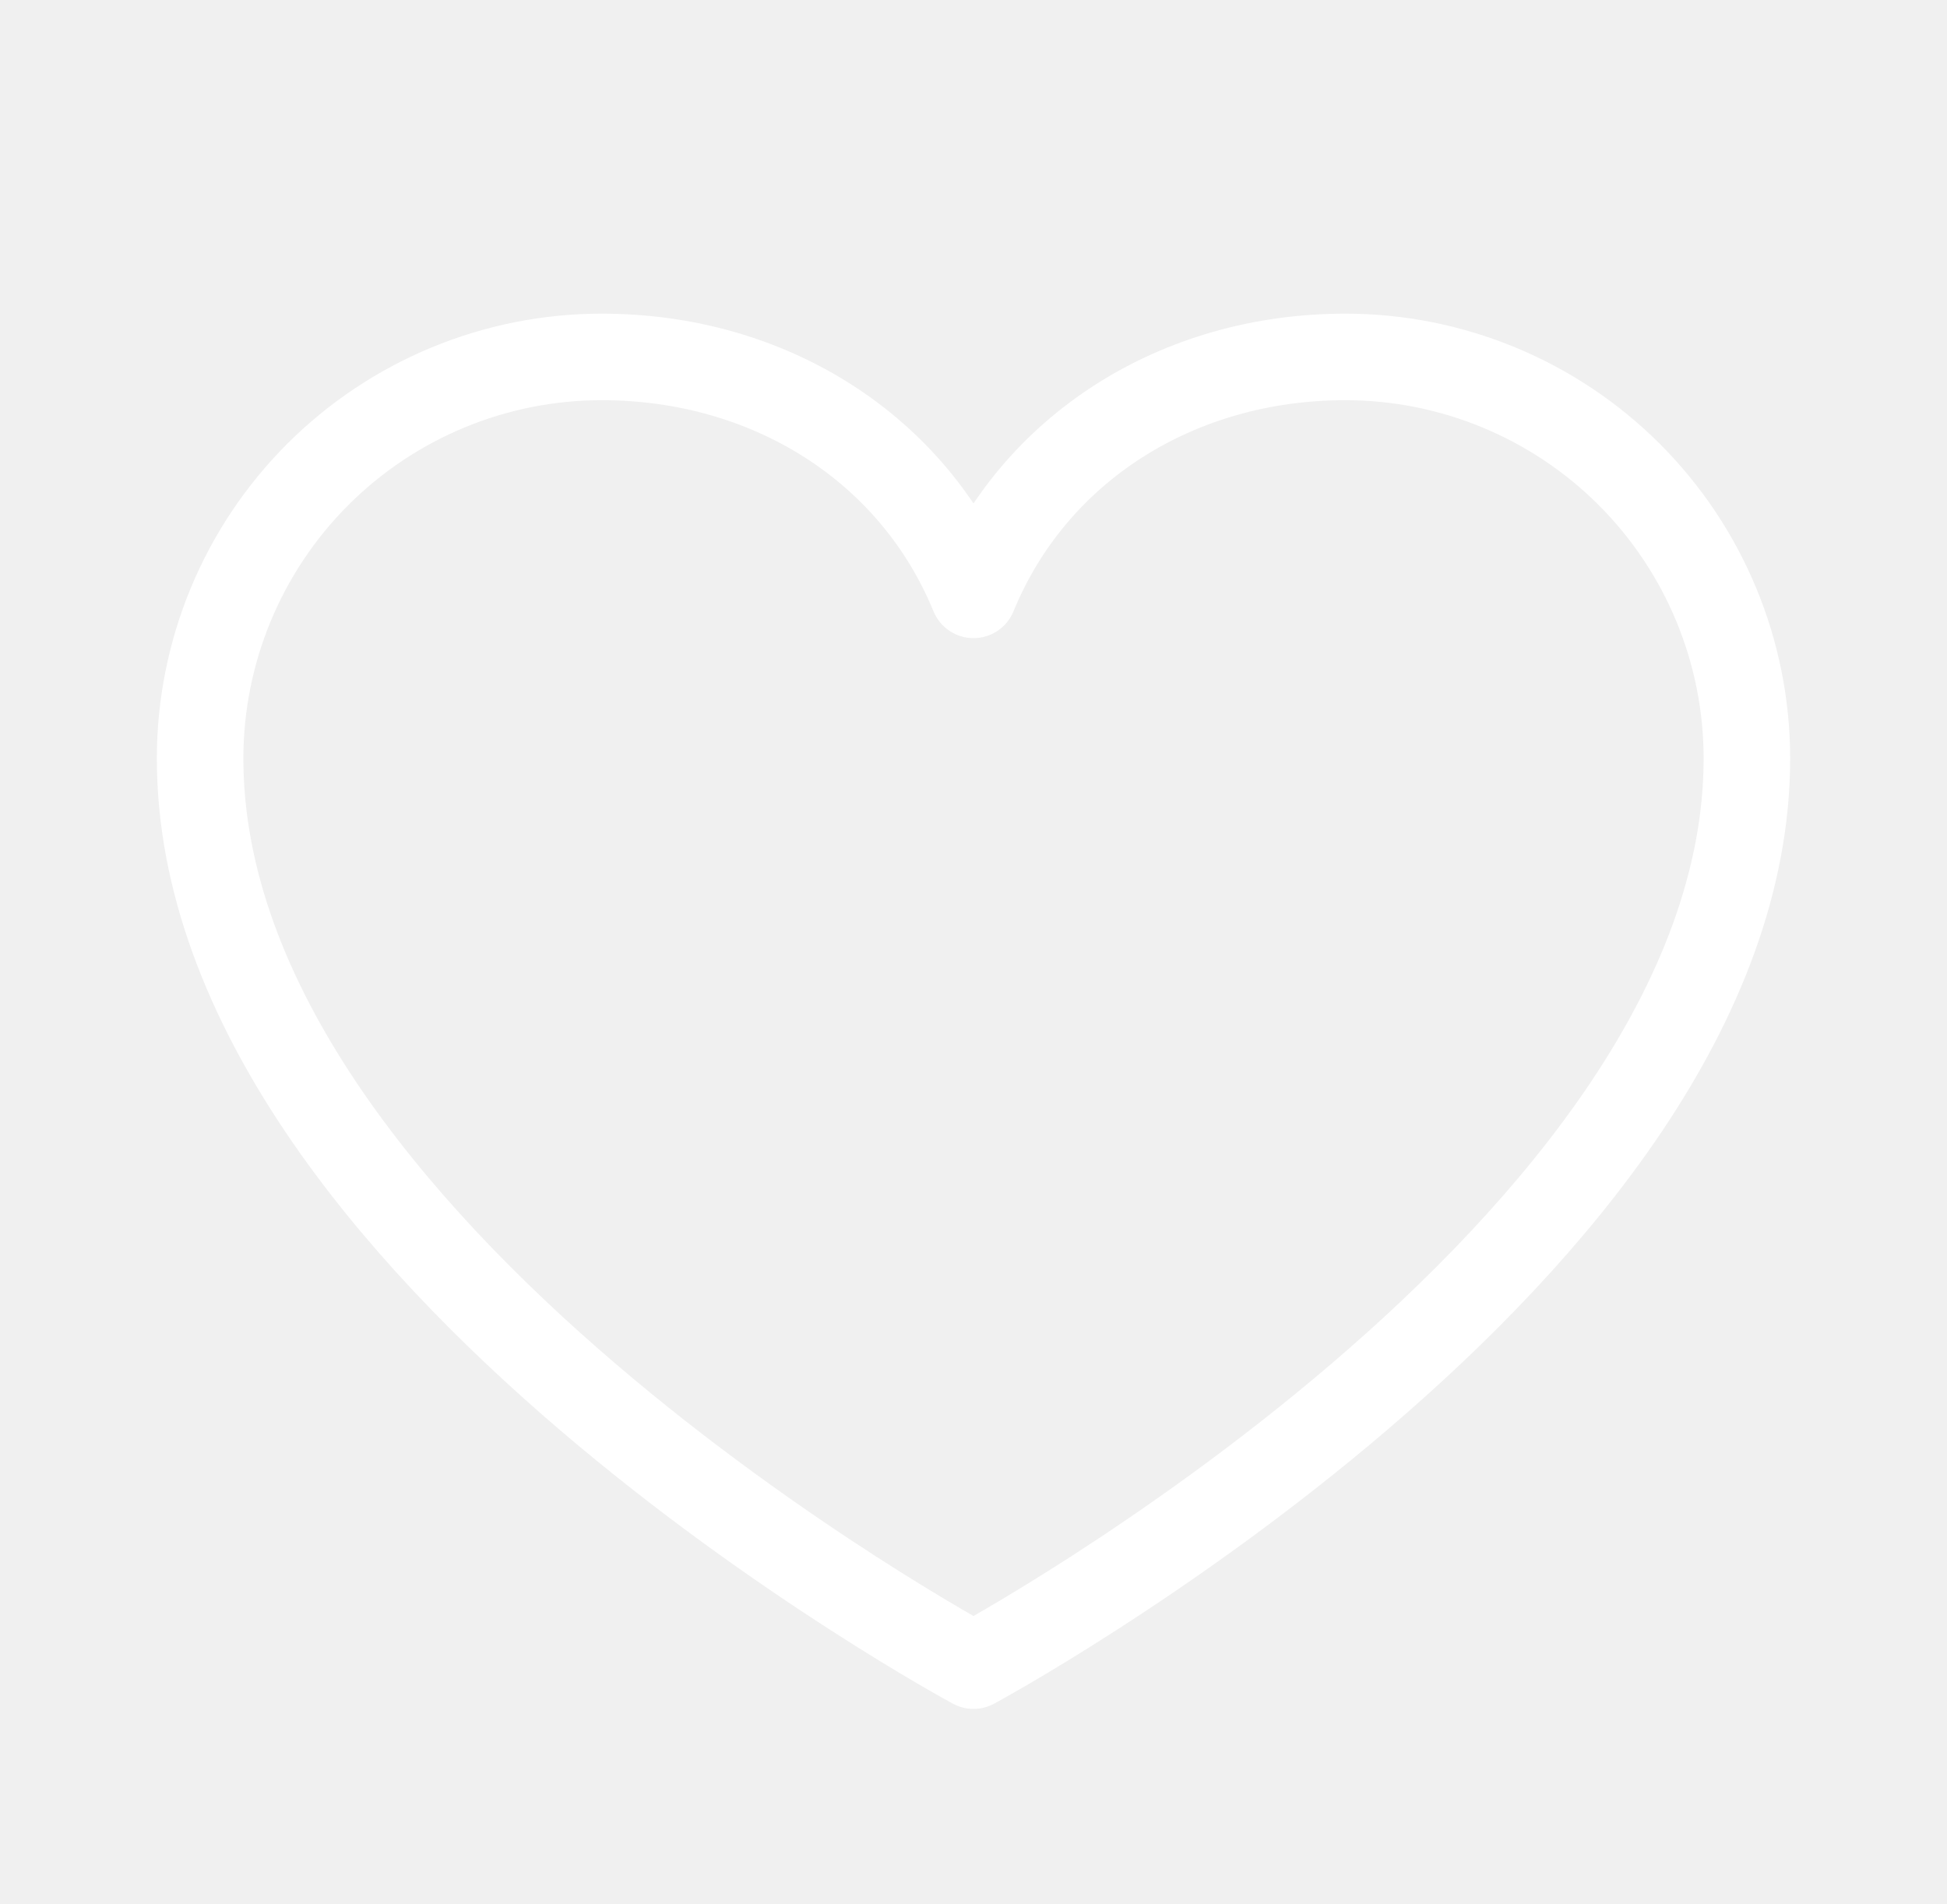
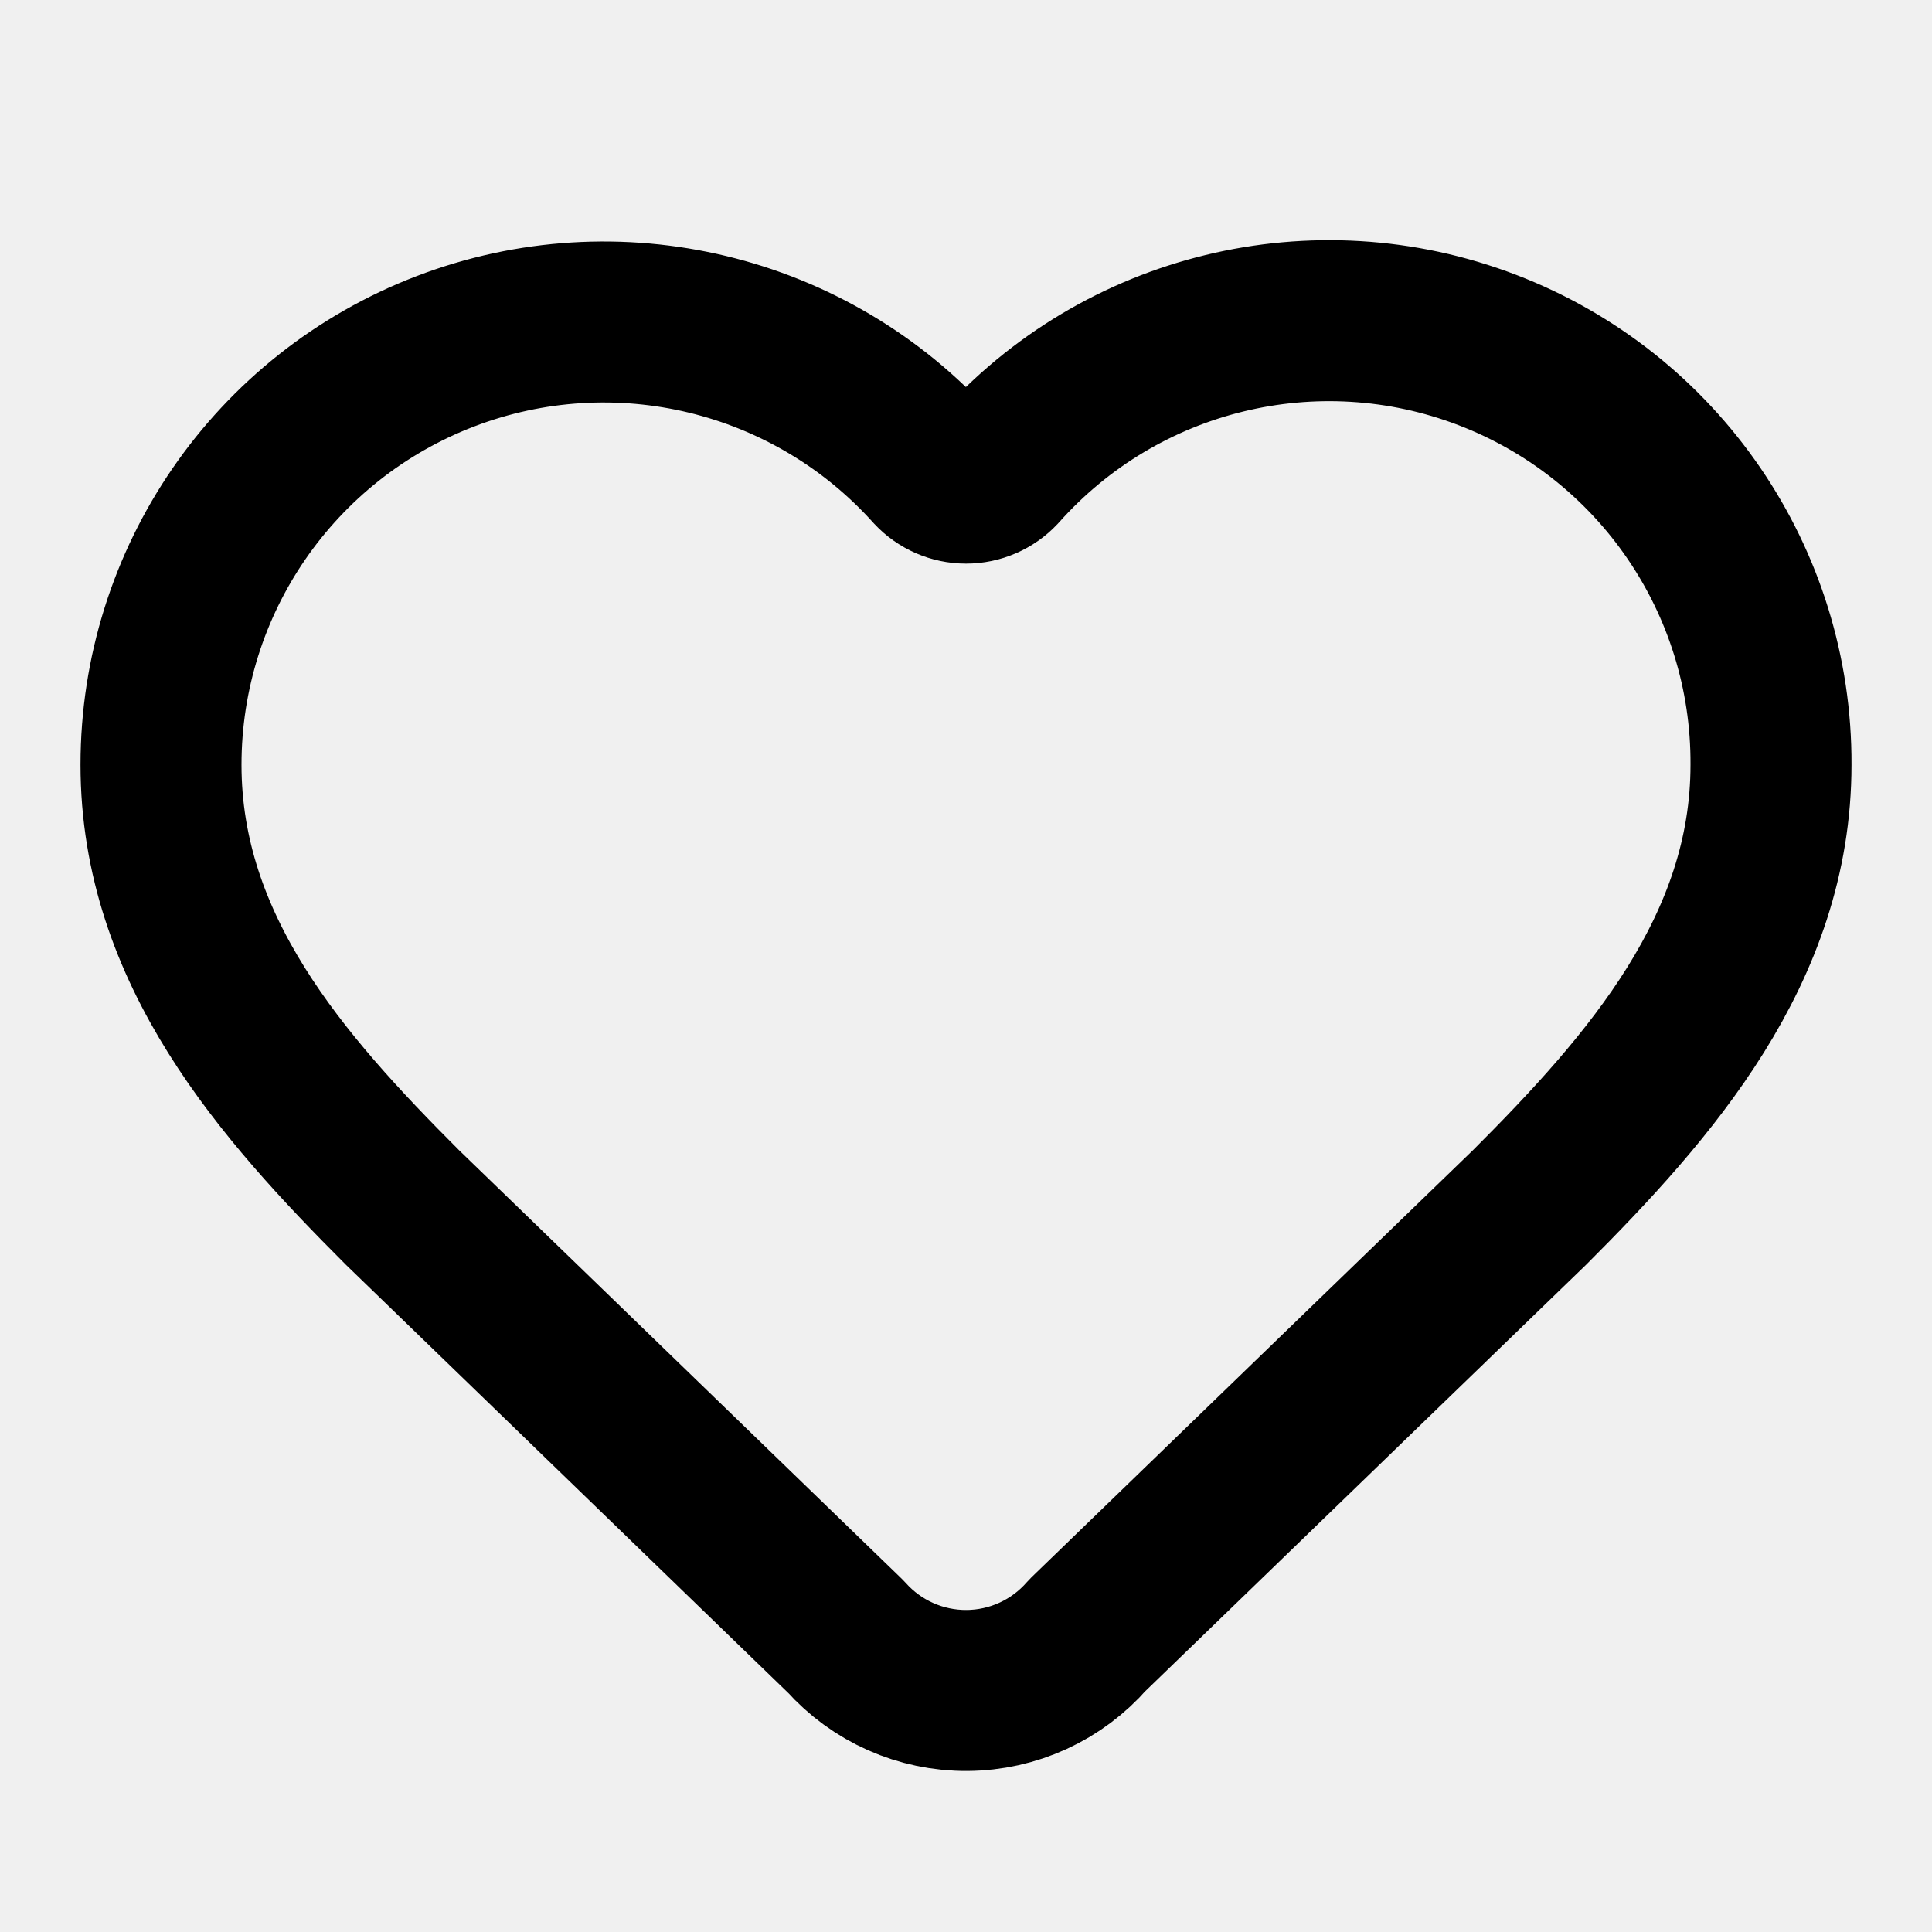
- <svg xmlns="http://www.w3.org/2000/svg" width="45" height="44" viewBox="0 0 45 44" fill="none">
-   <g clip-path="url(#clip0_153_638)">
-     <path d="M22.5 38.5C22.5 38.5 4.625 28.875 4.625 17.531C4.625 15.07 5.603 12.709 7.343 10.968C9.084 9.228 11.445 8.25 13.906 8.25C17.789 8.25 21.115 10.366 22.5 13.75C23.885 10.366 27.211 8.25 31.094 8.25C33.555 8.25 35.916 9.228 37.657 10.968C39.397 12.709 40.375 15.07 40.375 17.531C40.375 28.875 22.5 38.5 22.5 38.5Z" stroke="white" stroke-width="2" stroke-linecap="round" stroke-linejoin="round" />
-   </g>
-   <defs>
-     <clipPath id="clip0_153_638">
-       <rect width="44" height="44" fill="white" transform="translate(0.5)" />
-     </clipPath>
-   </defs>
+ <svg xmlns="http://www.w3.org/2000/svg" width="40" height="40" viewBox="0 0 24 24" fill="none" stroke="currentColor" stroke-width="2" stroke-linecap="round" stroke-linejoin="round" class="text-white group-hover:text-mainColor transition-colors ease-in-out duration-500">
+   <path d="M2 9.5a5.5 5.5 0 0 1 9.591-3.676.56.56 0 0 0 .818 0A5.49 5.49 0 0 1 22 9.5c0 2.29-1.5 4-3 5.5l-5.492 5.313a2 2 0 0 1-3 .019L5 15c-1.5-1.5-3-3.2-3-5.5" />
</svg>
